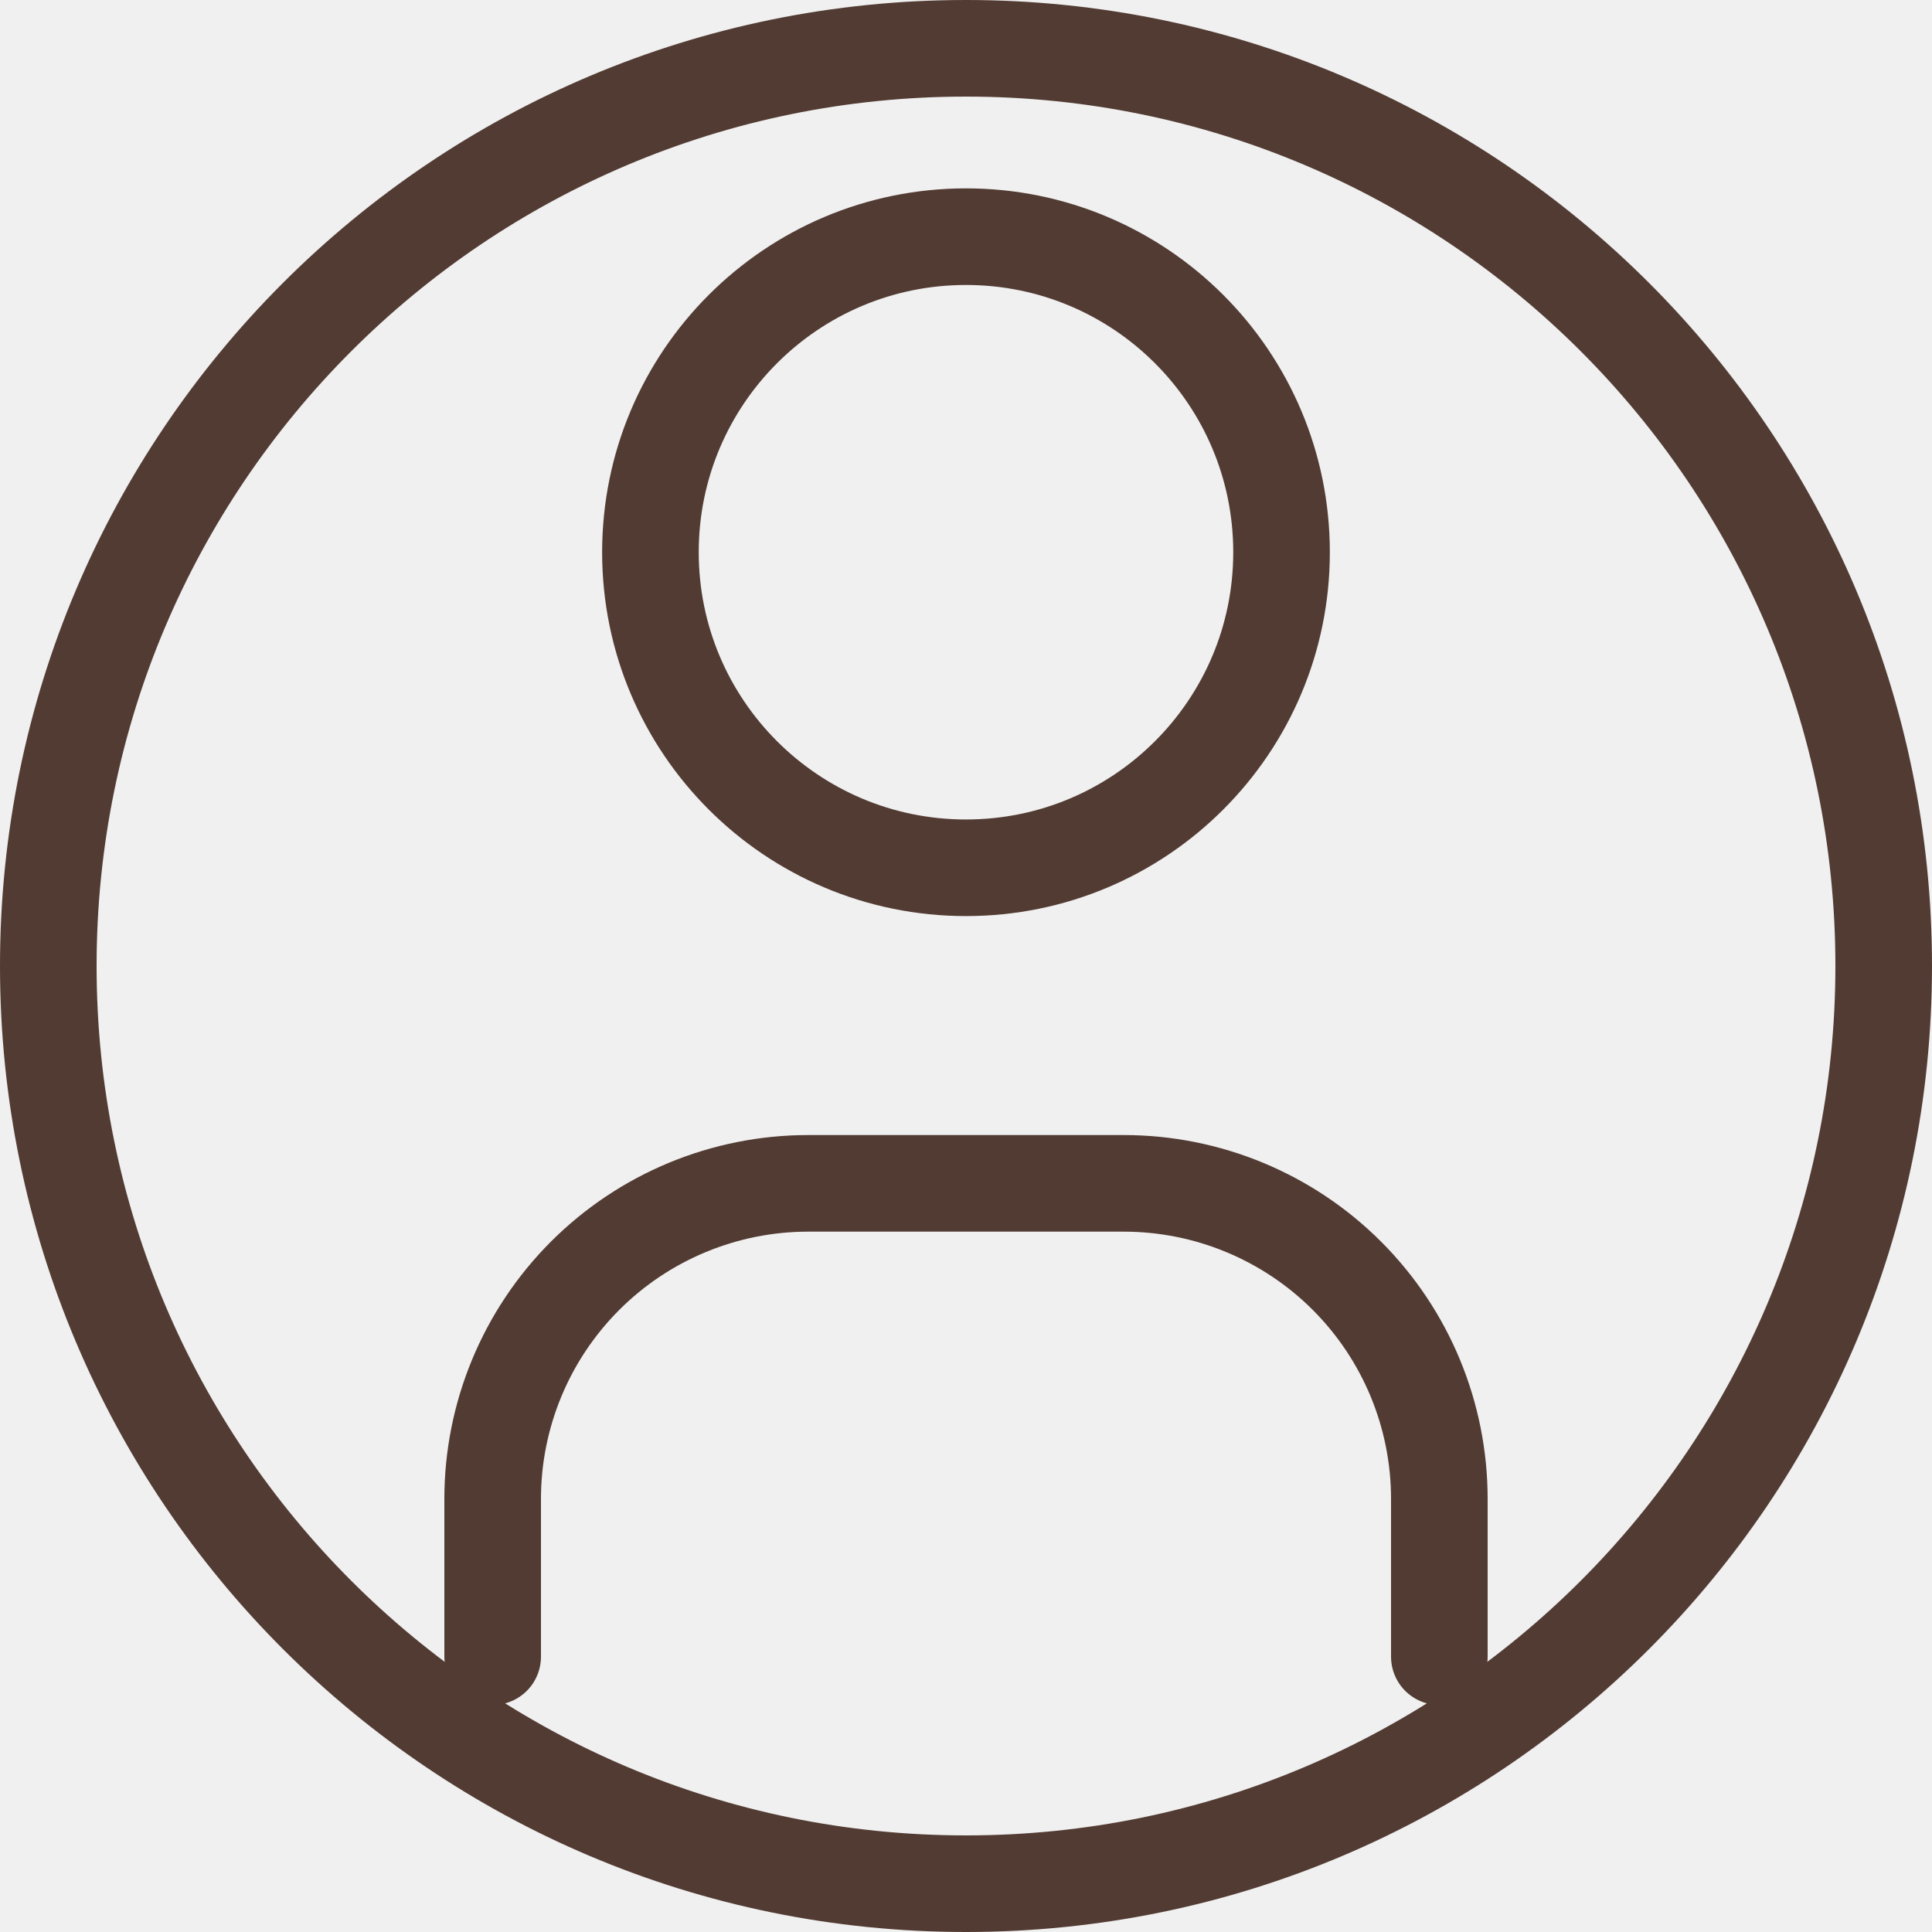
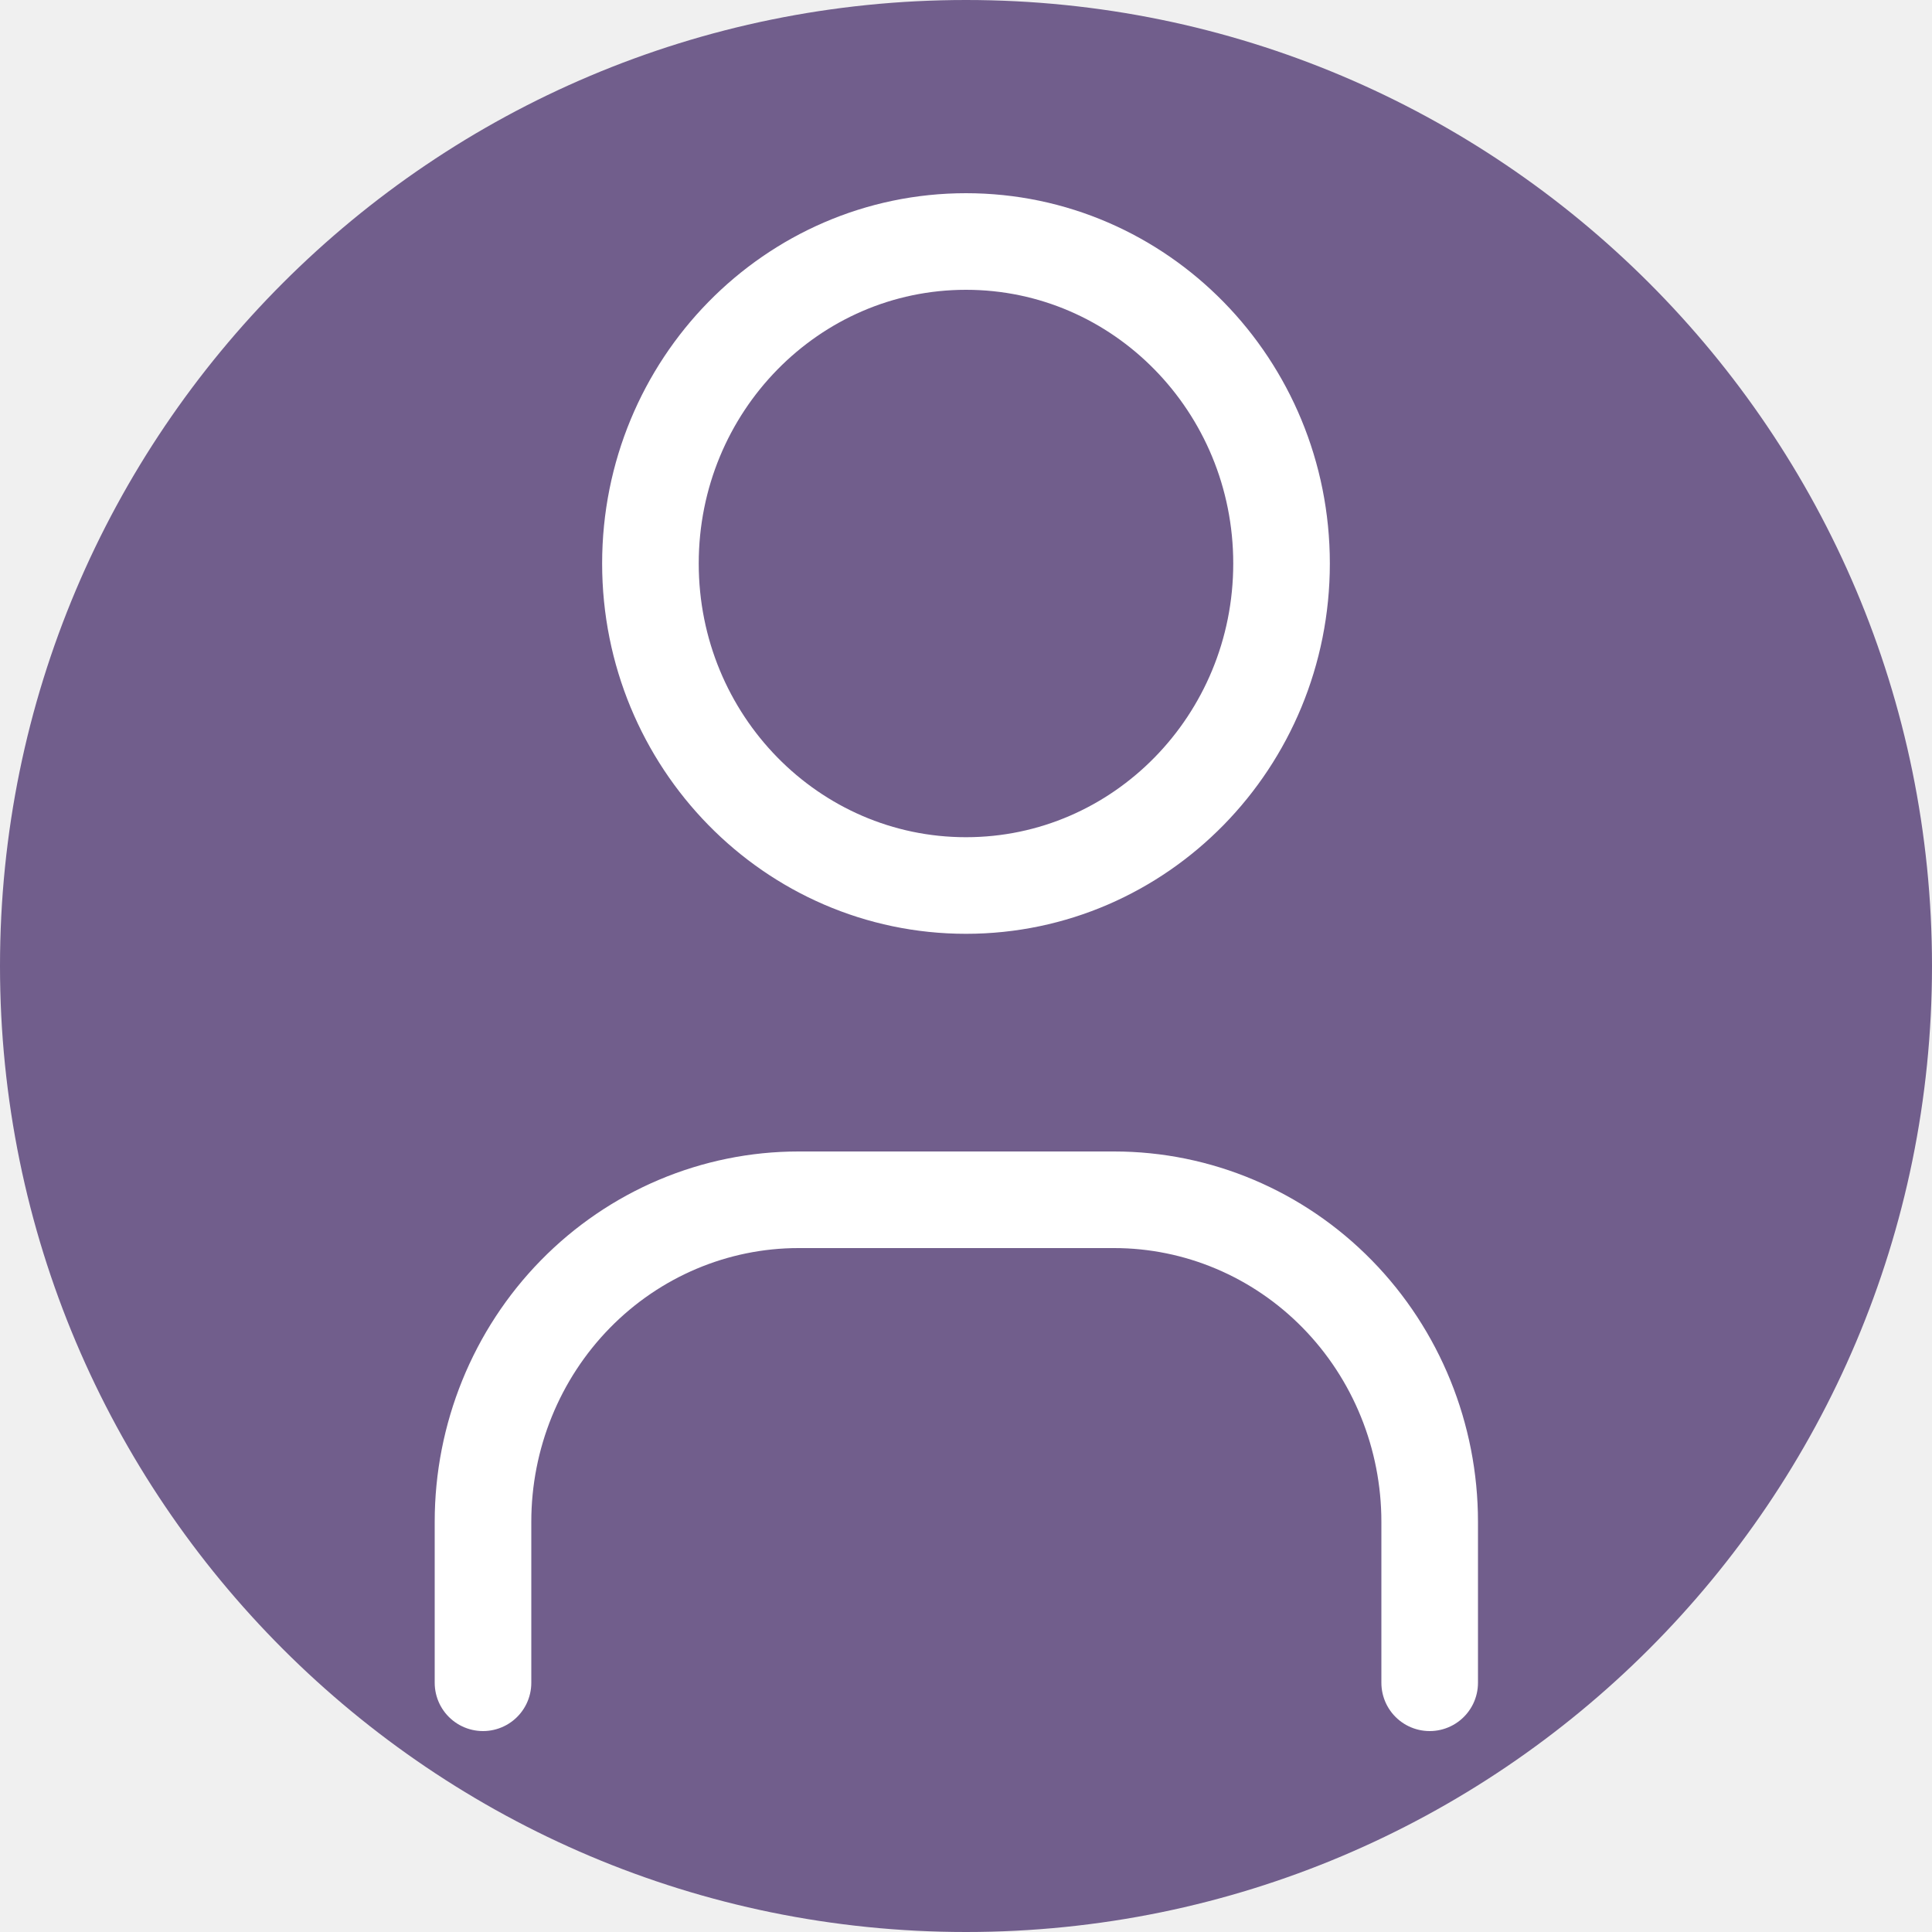
<svg xmlns="http://www.w3.org/2000/svg" width="80" height="80" viewBox="0 0 80 80" fill="none">
-   <circle cx="40" cy="40" r="38" stroke="#523B33" stroke-width="4" />
-   <path d="M40 35.933C47.216 35.933 53.066 30.083 53.066 22.867C53.066 15.65 47.216 9.8 40 9.8C32.783 9.8 26.933 15.65 26.933 22.867C26.933 30.083 32.783 35.933 40 35.933Z" stroke="#523B33" stroke-width="4" stroke-linecap="round" stroke-linejoin="round" />
-   <path d="M20.4 68.6V62.067C20.4 58.601 21.777 55.278 24.227 52.827C26.678 50.377 30.001 49 33.467 49H46.533C49.999 49 53.322 50.377 55.773 52.827C58.224 55.278 59.6 58.601 59.6 62.067V68.6" stroke="#523B33" stroke-width="4" stroke-linecap="round" stroke-linejoin="round" />
+   <circle cx="40" cy="40" r="40" fill="#715E8C" />
+   <path d="M40 36.667C47.216 36.667 53.066 30.697 53.066 23.333C53.066 15.97 47.216 10 40 10C32.783 10 26.933 15.97 26.933 23.333C26.933 30.697 32.783 36.667 40 36.667Z" stroke="white" stroke-width="4" stroke-linecap="round" stroke-linejoin="round" />
+   <path d="M20 69.68V63.013C20 59.477 21.377 56.085 23.827 53.585C26.278 51.084 29.601 49.68 33.067 49.68H46.133C49.599 49.68 52.922 51.084 55.373 53.585C57.823 56.085 59.2 59.477 59.2 63.013V69.68" stroke="white" stroke-width="4" stroke-linecap="round" stroke-linejoin="round" />
</svg>
